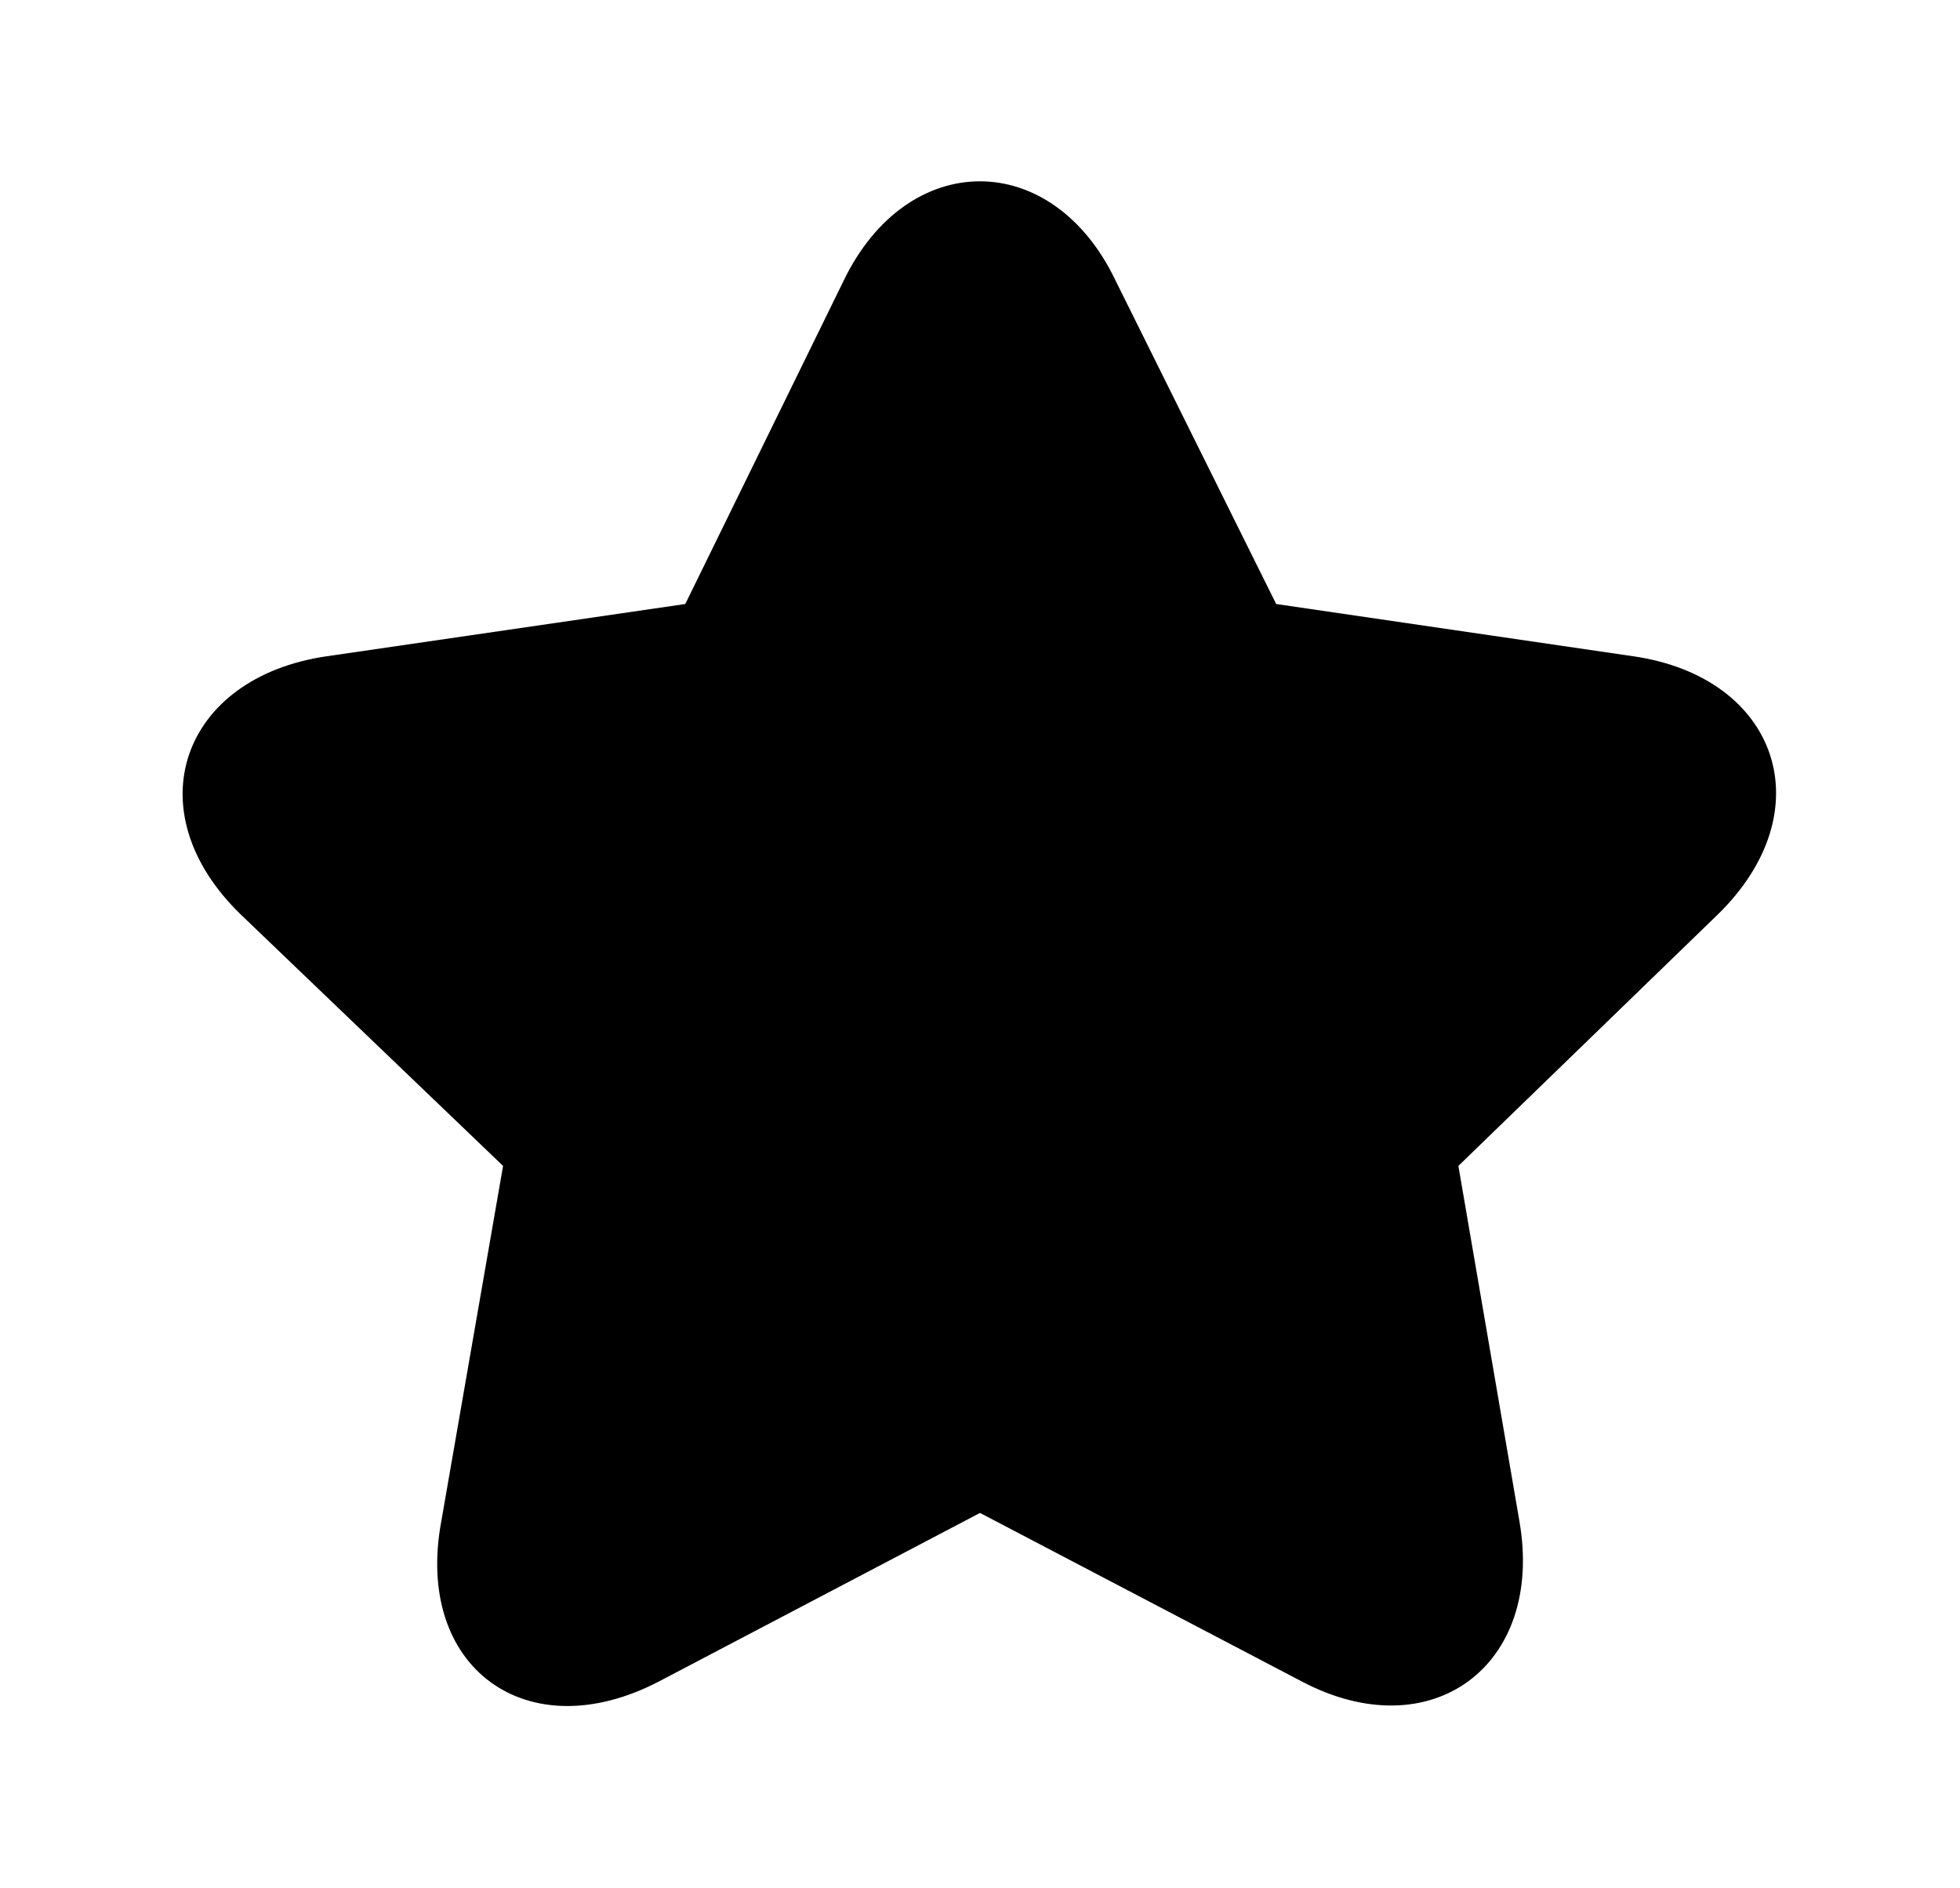
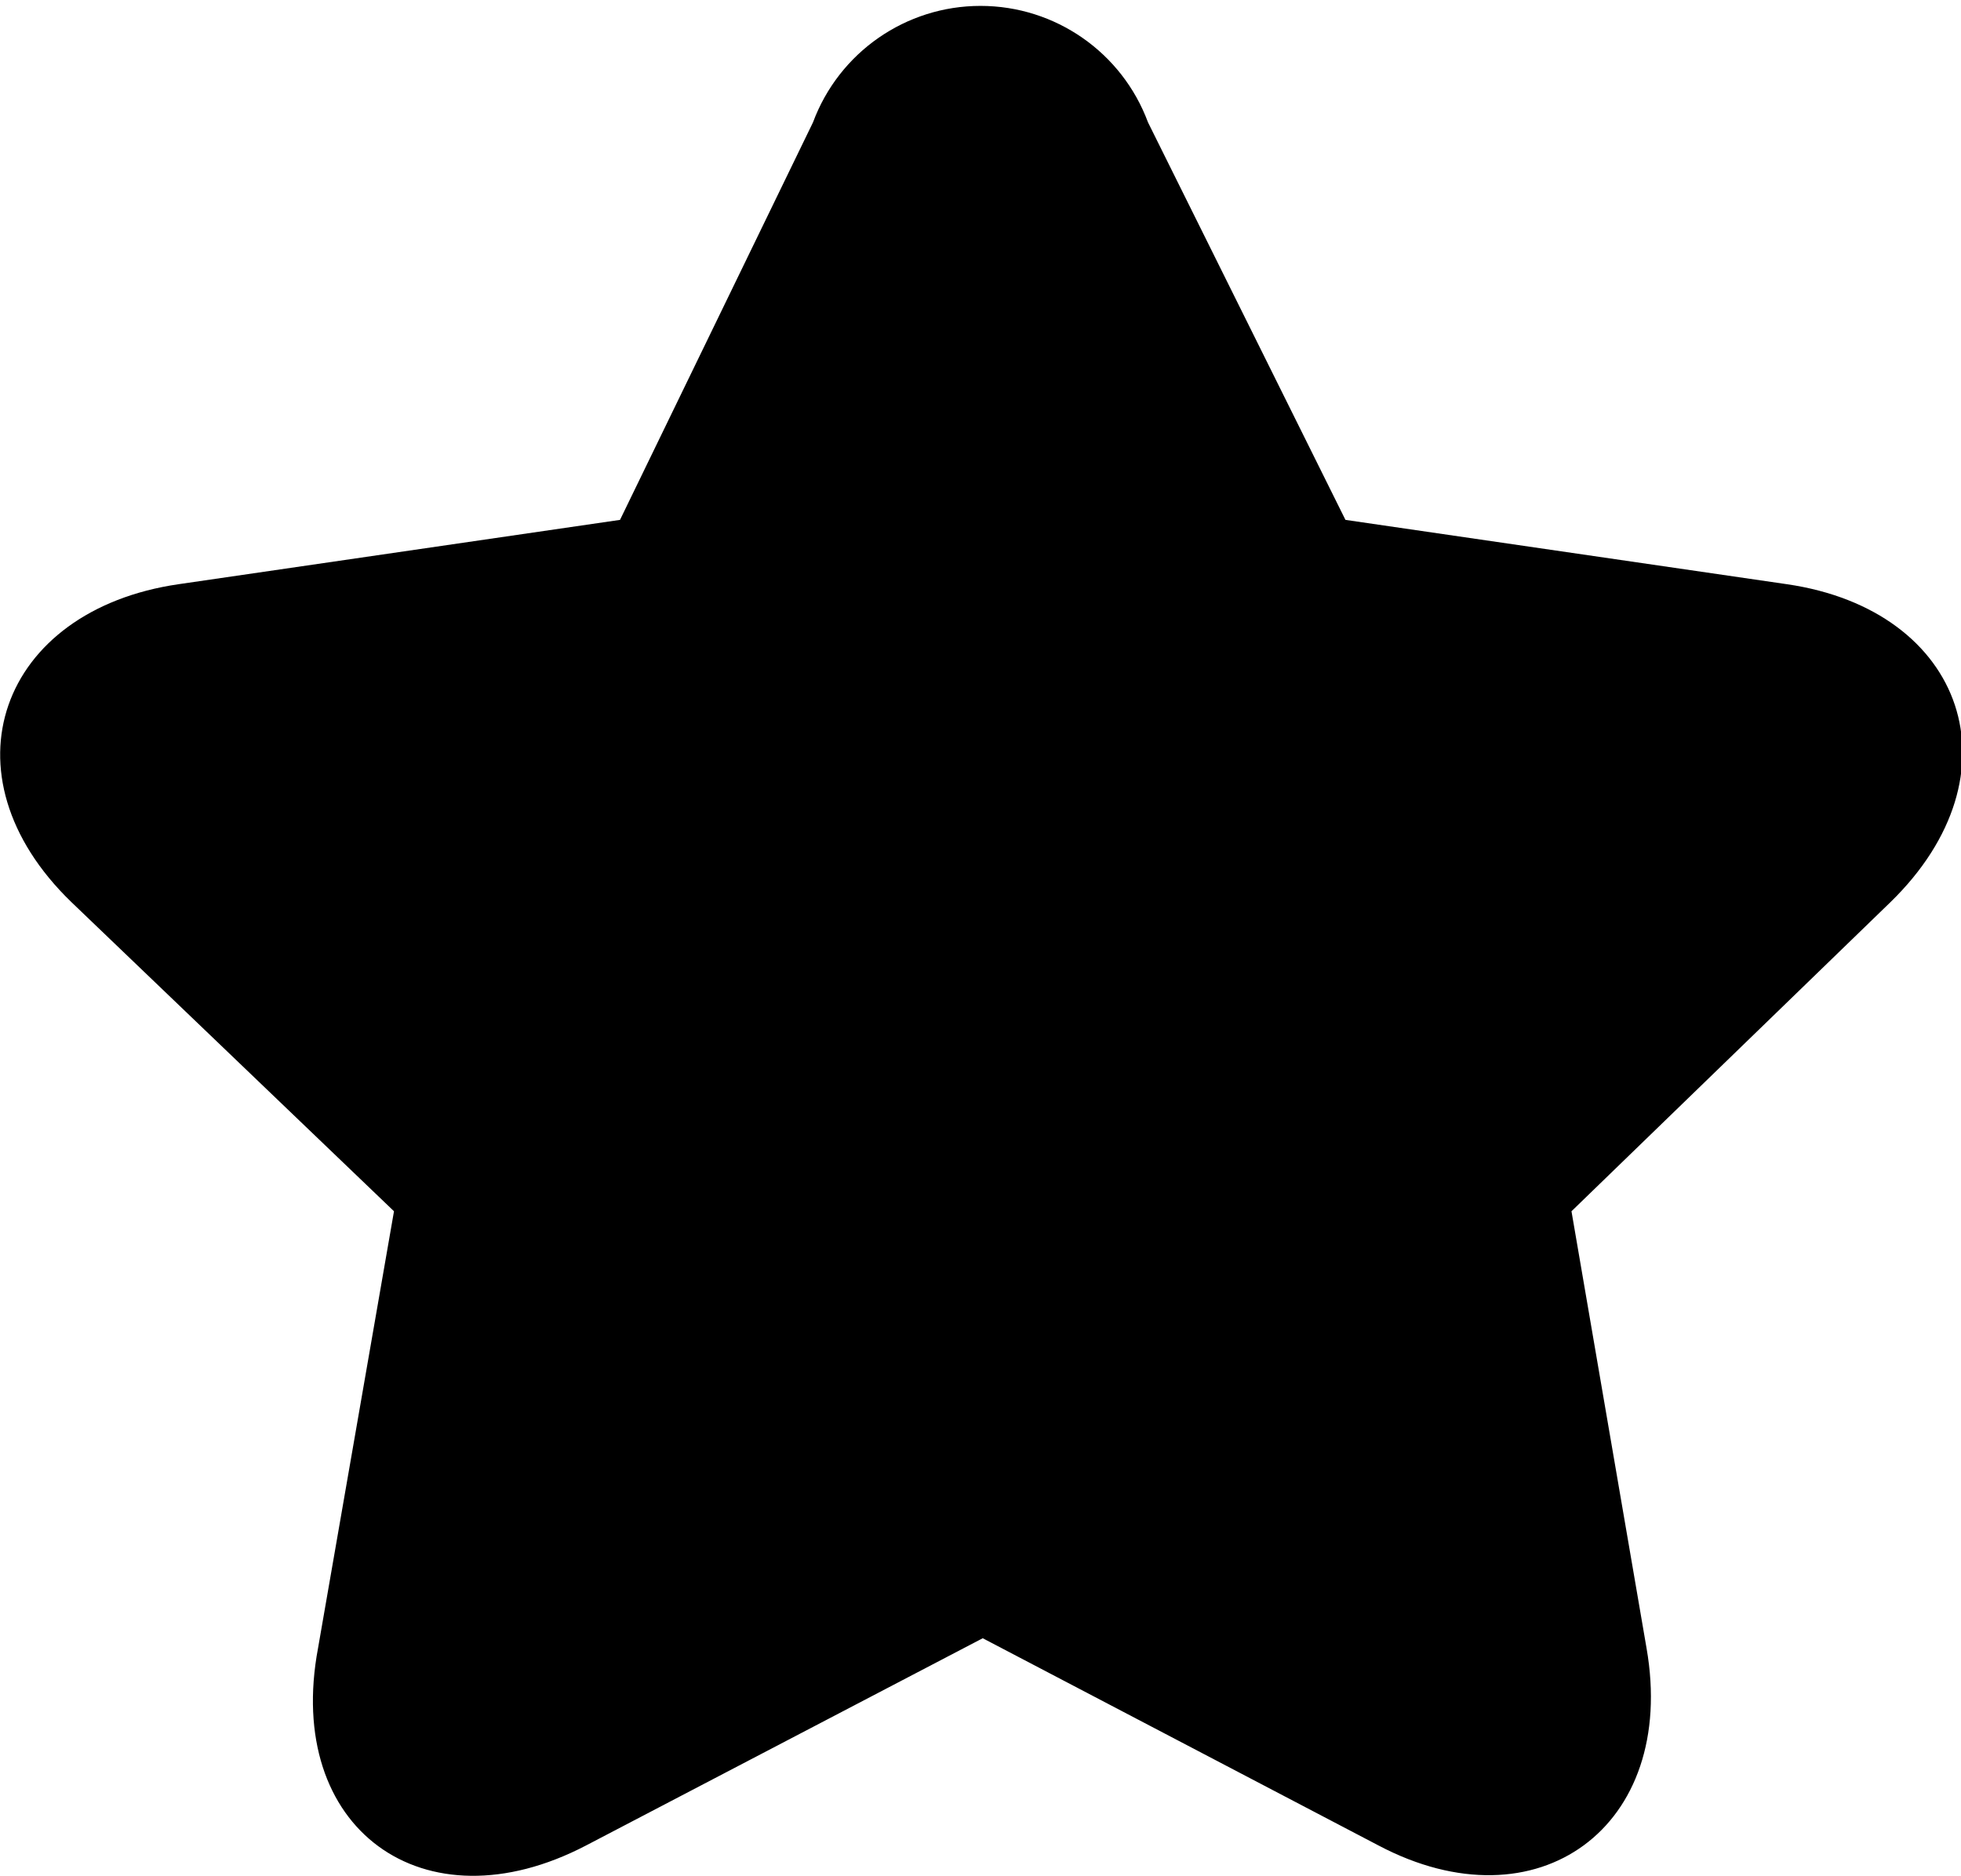
- <svg xmlns="http://www.w3.org/2000/svg" viewBox="0 0 27 26">
-   <defs>
-     <style>.cls-1{fill:none;}.cls-2{clip-path:url(#clip-path);}</style>
-     <clipPath id="clip-path" transform="translate(2.5 2.5)">
-       <path class="cls-1" d="M11,18.34,6.58,20.66c-1.82.95-3.38-.19-3-2.21l.85-4.89L.82,10.1C-.66,8.67,0,6.83,2,6.54l4.94-.72L9.12,1.37C10-.46,12-.46,12.87,1.37l2.21,4.45L20,6.54c2,.29,2.63,2.13,1.16,3.56l-3.57,3.46.84,4.89c.35,2-1.22,3.15-3,2.21L11,18.34Z" />
-     </clipPath>
-   </defs>
-   <g id="Layer_2" data-name="Layer 2">
-     <g id="Layer_1-2" data-name="Layer 1">
-       <g class="cls-2">
-         <rect width="27" height="26" />
-       </g>
-     </g>
-   </g>
+ <svg xmlns="http://www.w3.org/2000/svg" viewBox="0 0 21.95 21">
+   <path d="M11,18.34,6.56,20.66c-1.82.95-3.38-.19-3-2.21l.85-4.89L.8,10.1C-.68,8.67,0,6.83,2,6.54l4.94-.72L9.1,1.37a2,2,0,0,1,3.75,0l2.21,4.45L20,6.54c2,.29,2.63,2.13,1.16,3.56l-3.57,3.46.84,4.89c.35,2-1.22,3.15-3,2.21Z" />
</svg>
